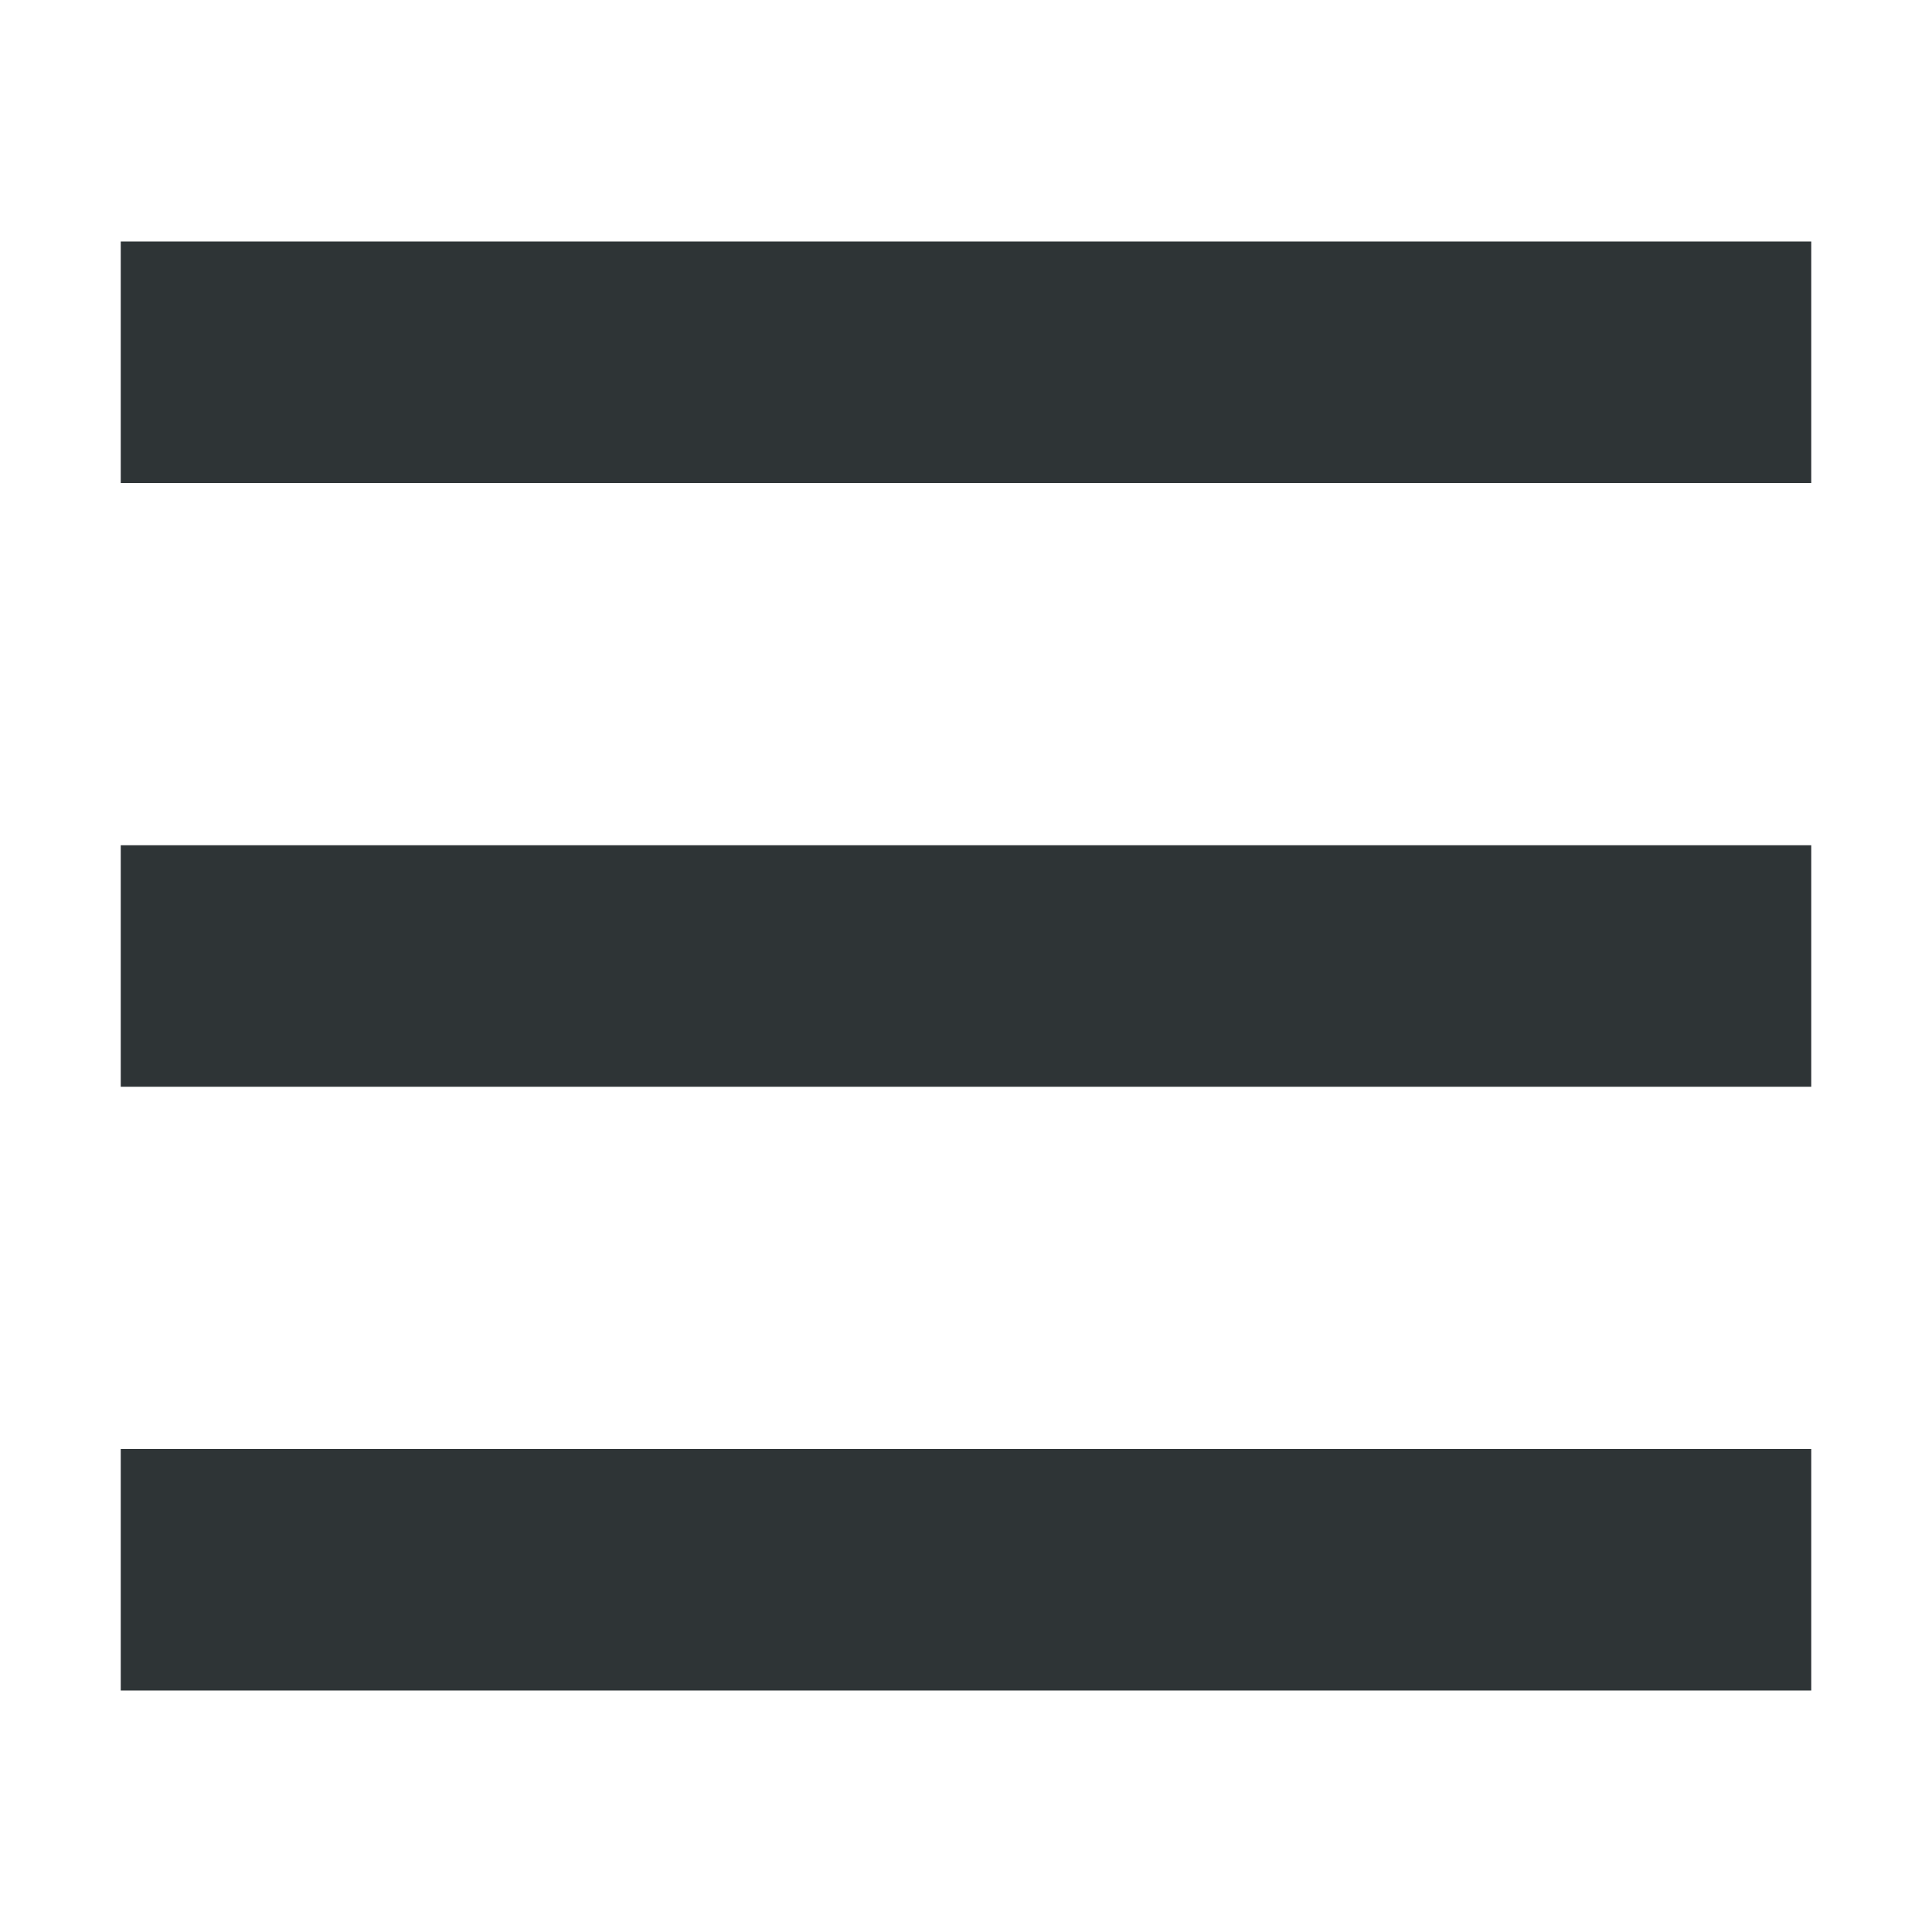
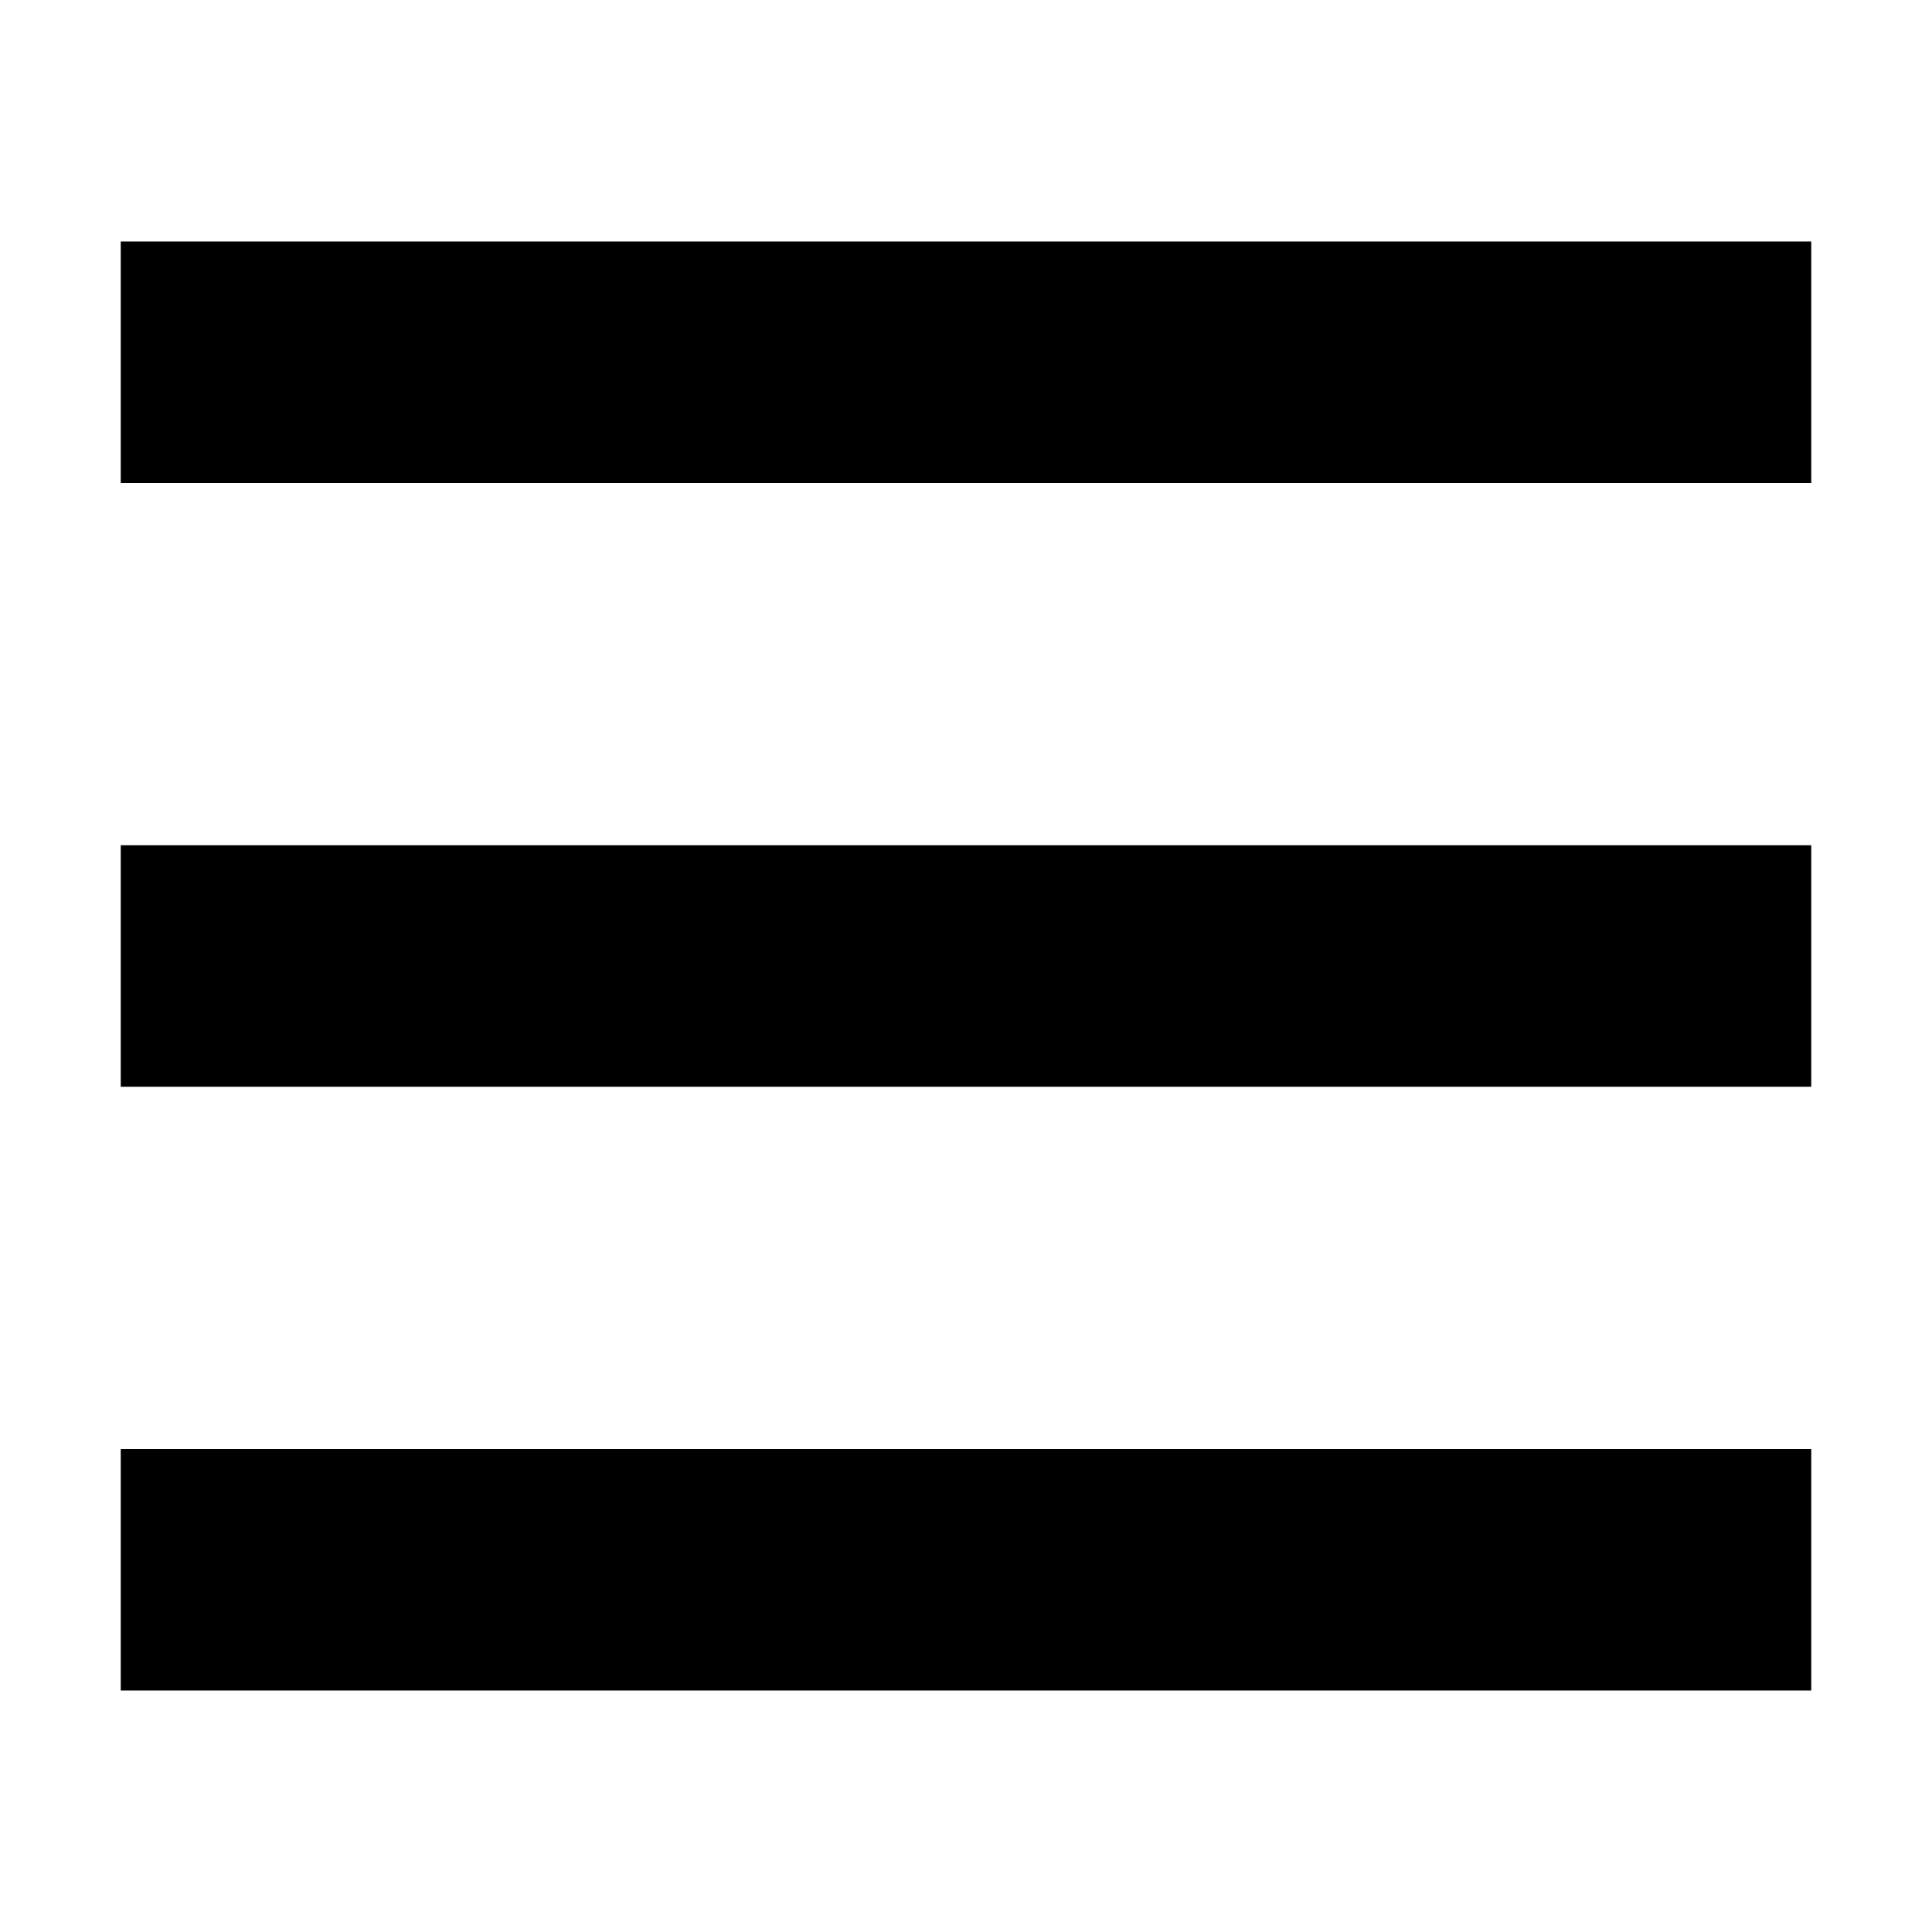
<svg xmlns="http://www.w3.org/2000/svg" height="16px" viewBox="0 0 16 16" width="16px">
-   <g fill="#2e3436">
+   <g fill="currentColor">
    <path d="m 1 2 h 14 v 2 h -14 z m 0 0" />
    <path d="m 1 7 h 14 v 2 h -14 z m 0 0" />
    <path d="m 1 12 h 14 v 2 h -14 z m 0 0" />
  </g>
</svg>
